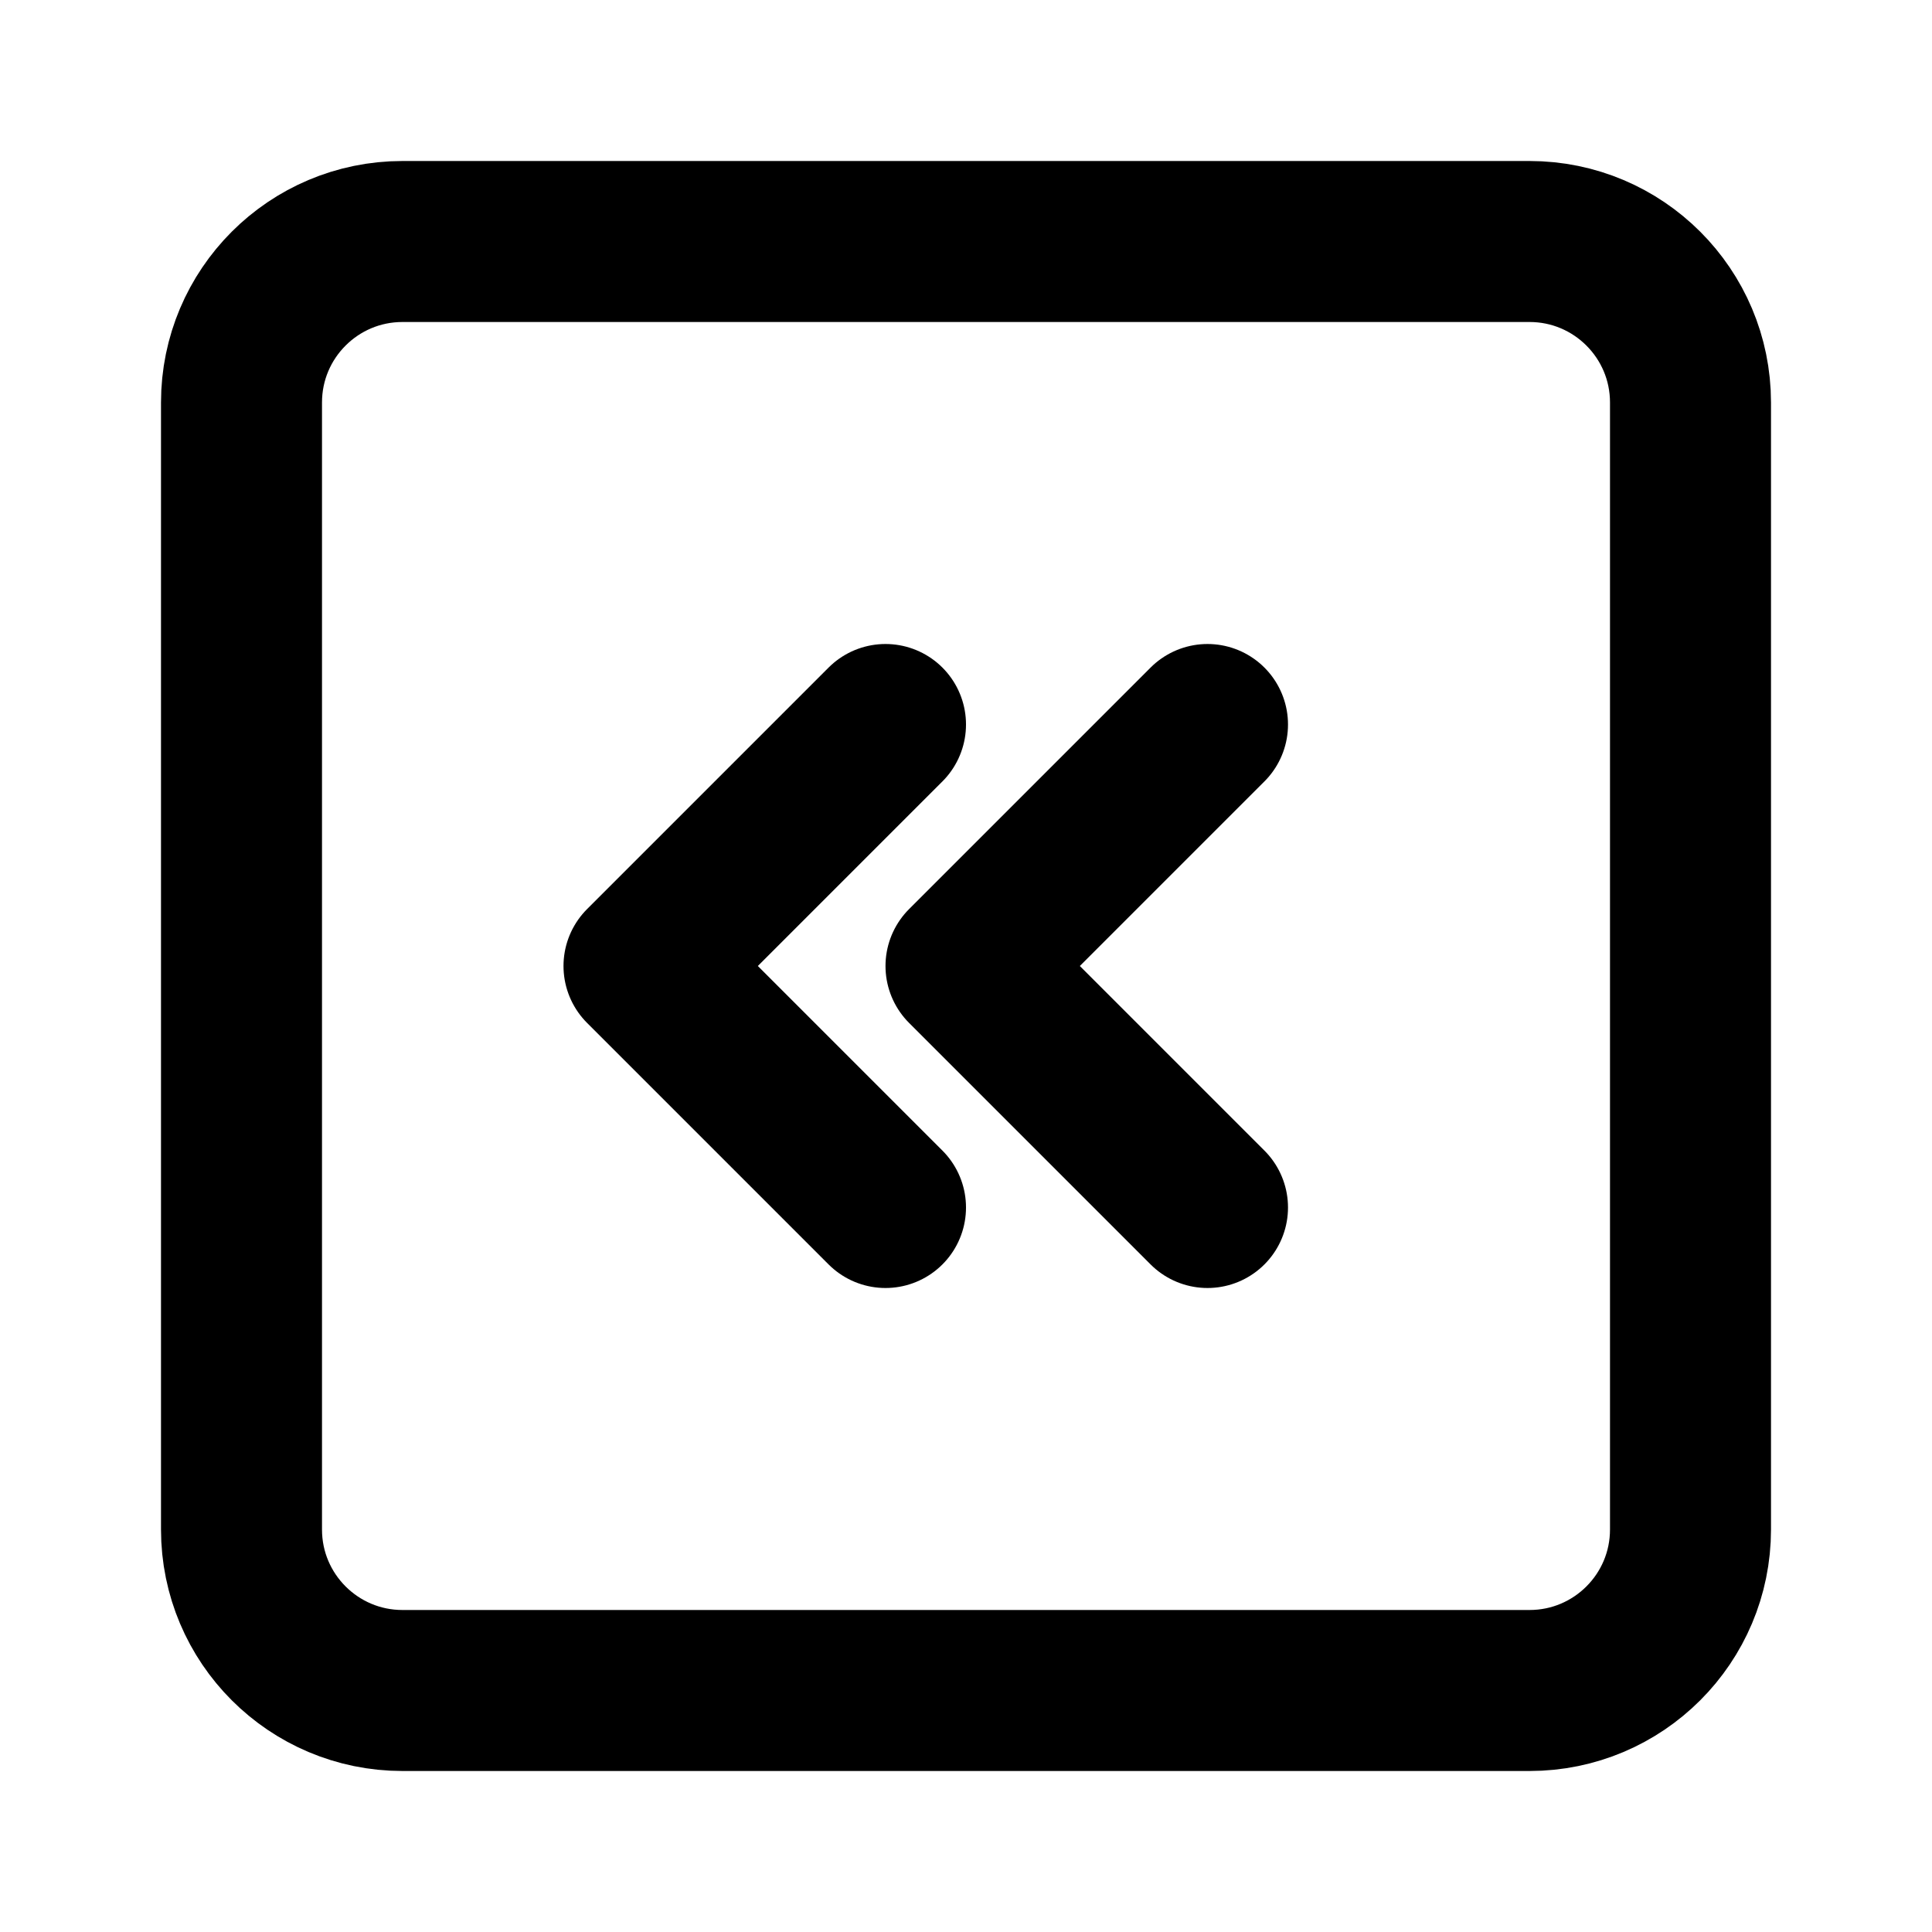
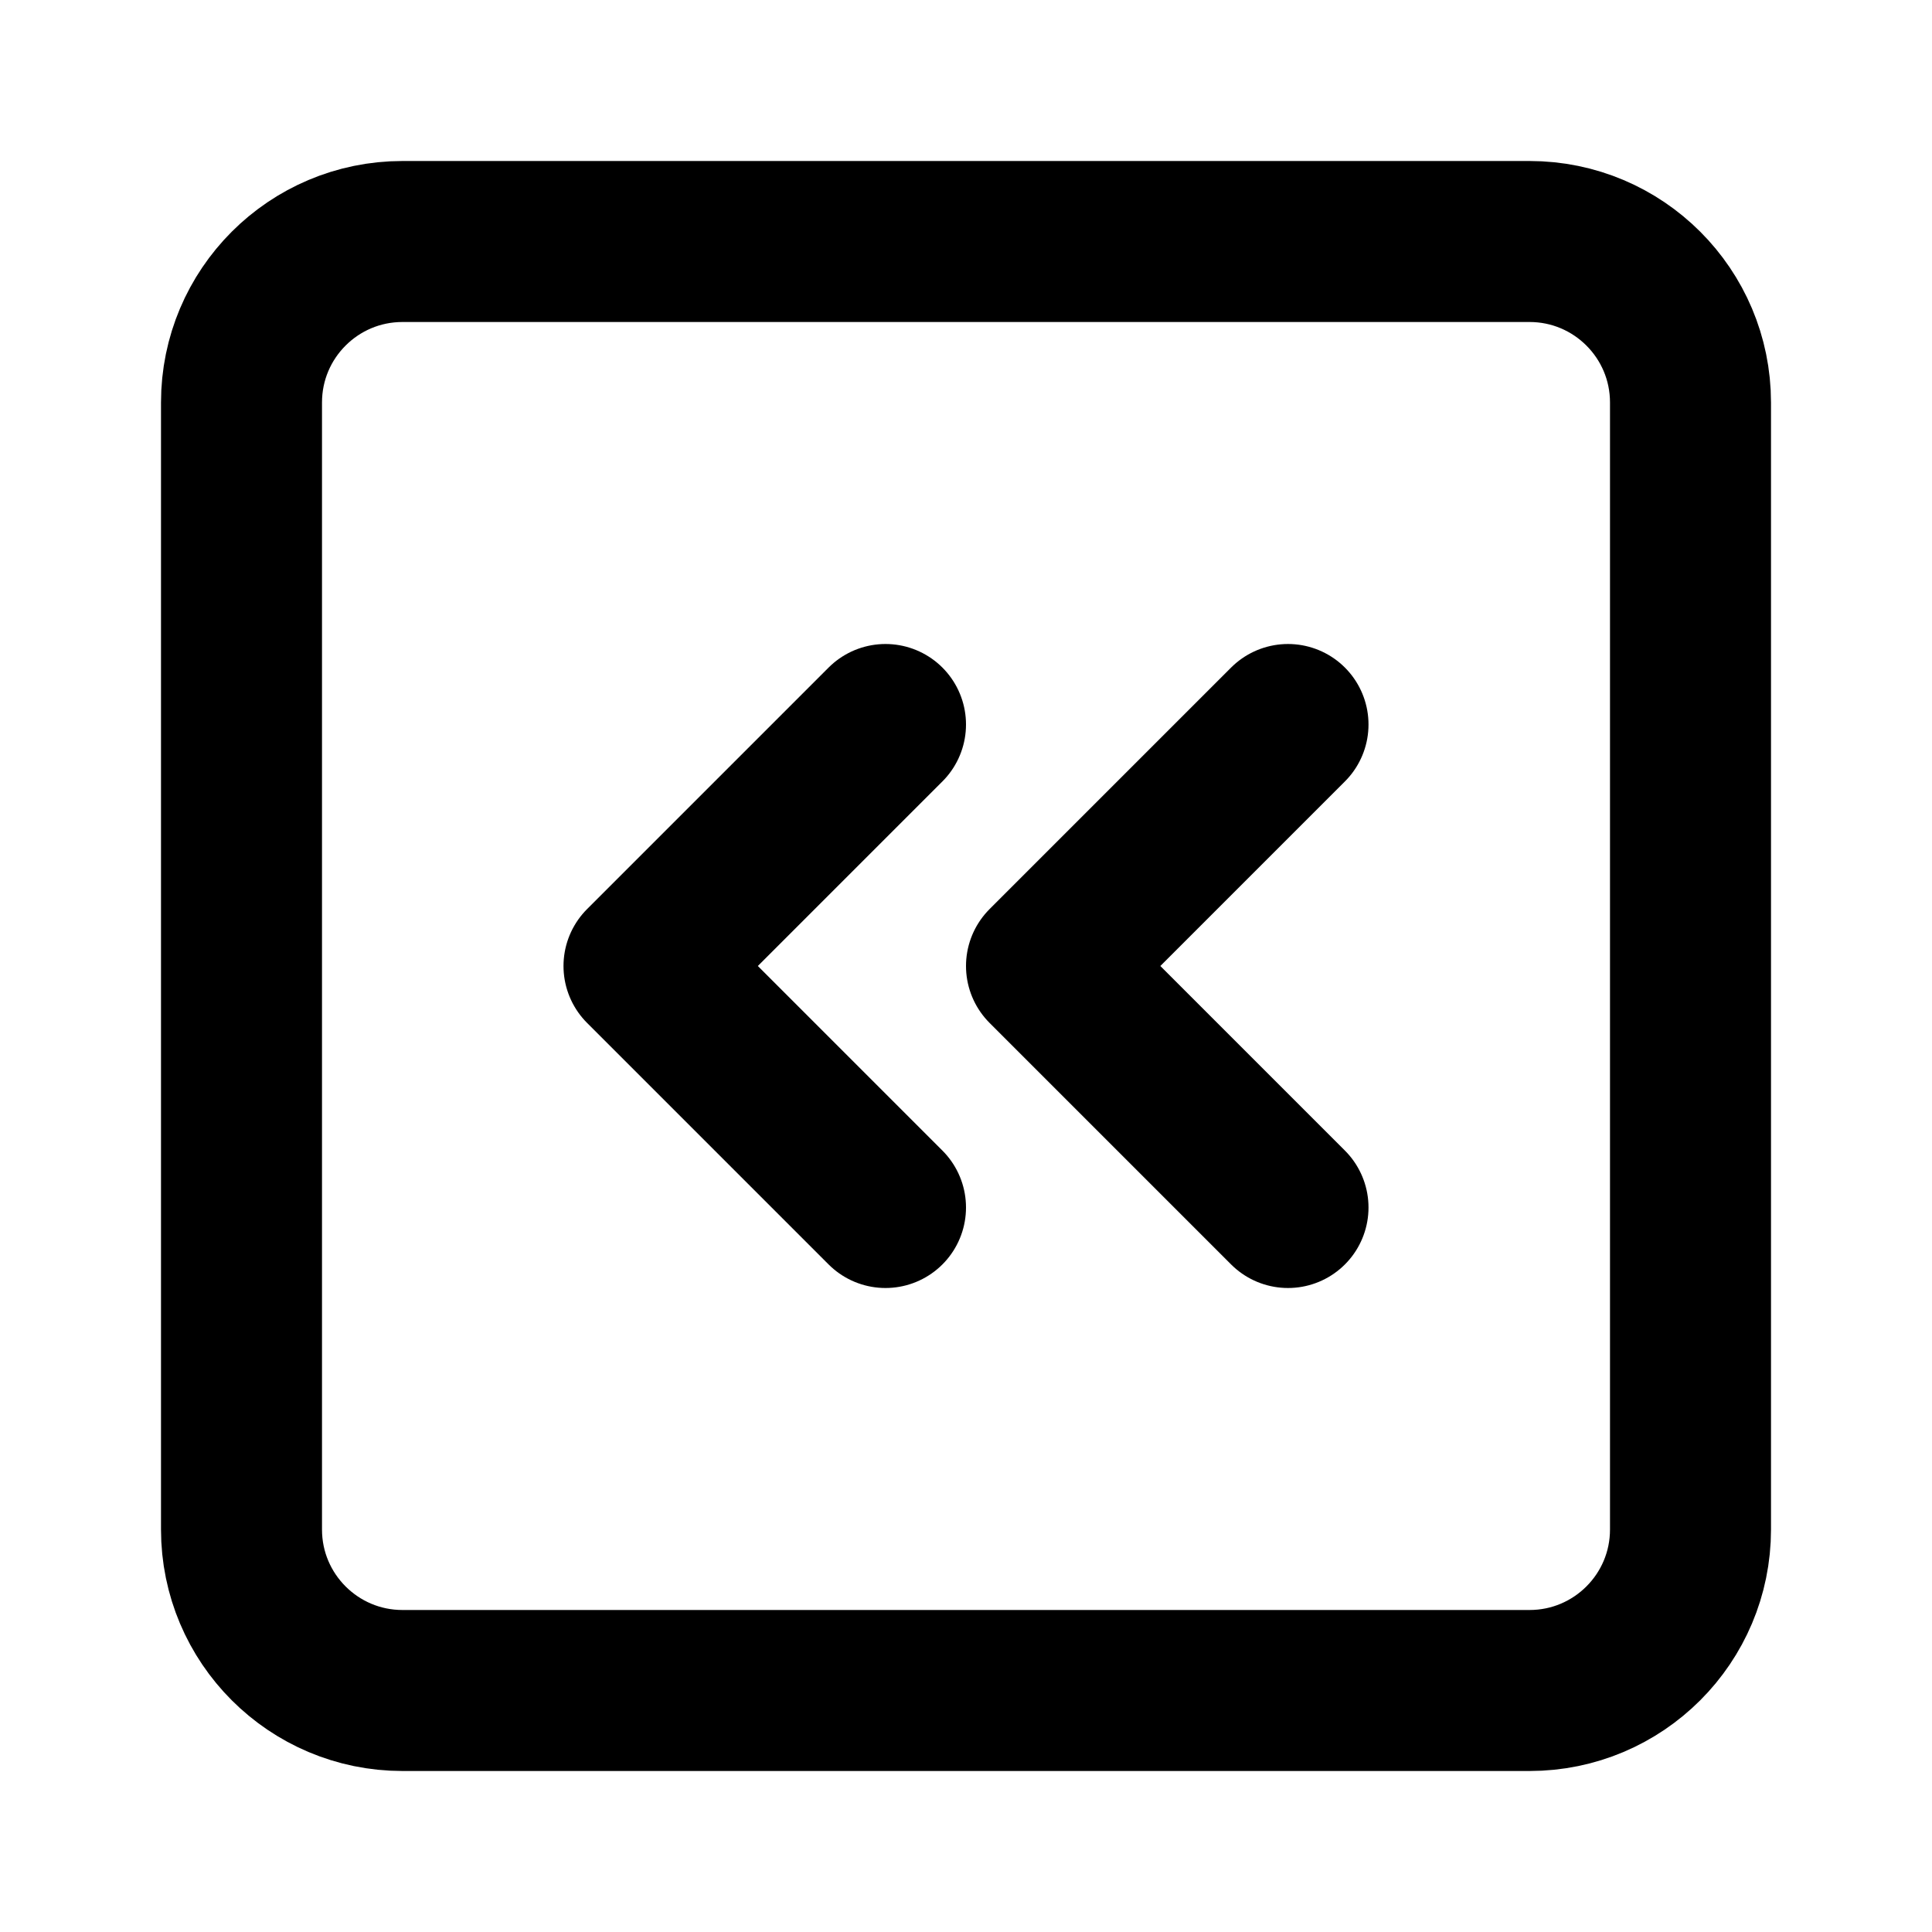
<svg xmlns="http://www.w3.org/2000/svg" width="24" height="24" viewBox="0 0 24 24" stroke-width="2" stroke="currentColor" fill="none" stroke-linecap="round" stroke-linejoin="round">
-   <path d="M15 15l-3 -3l3 -3" />
+   <path d="M16 15l-3 -3l3 -3" />
  <path d="M11 15l-3 -3l3 -3" />
-   <path d="M3 3m0 2a2 2 0 0 1 2 -2h14a2 2 0 0 1 2 2v14a2 2 0 0 1 -2 2h-14a2 2 0 0 1 -2 -2z" />
+   <path d="M3 5a2 2 0 0 1 2 -2h14a2 2 0 0 1 2 2v14a2 2 0 0 1 -2 2h-14a2 2 0 0 1 -2 -2v-14z" />
</svg>
